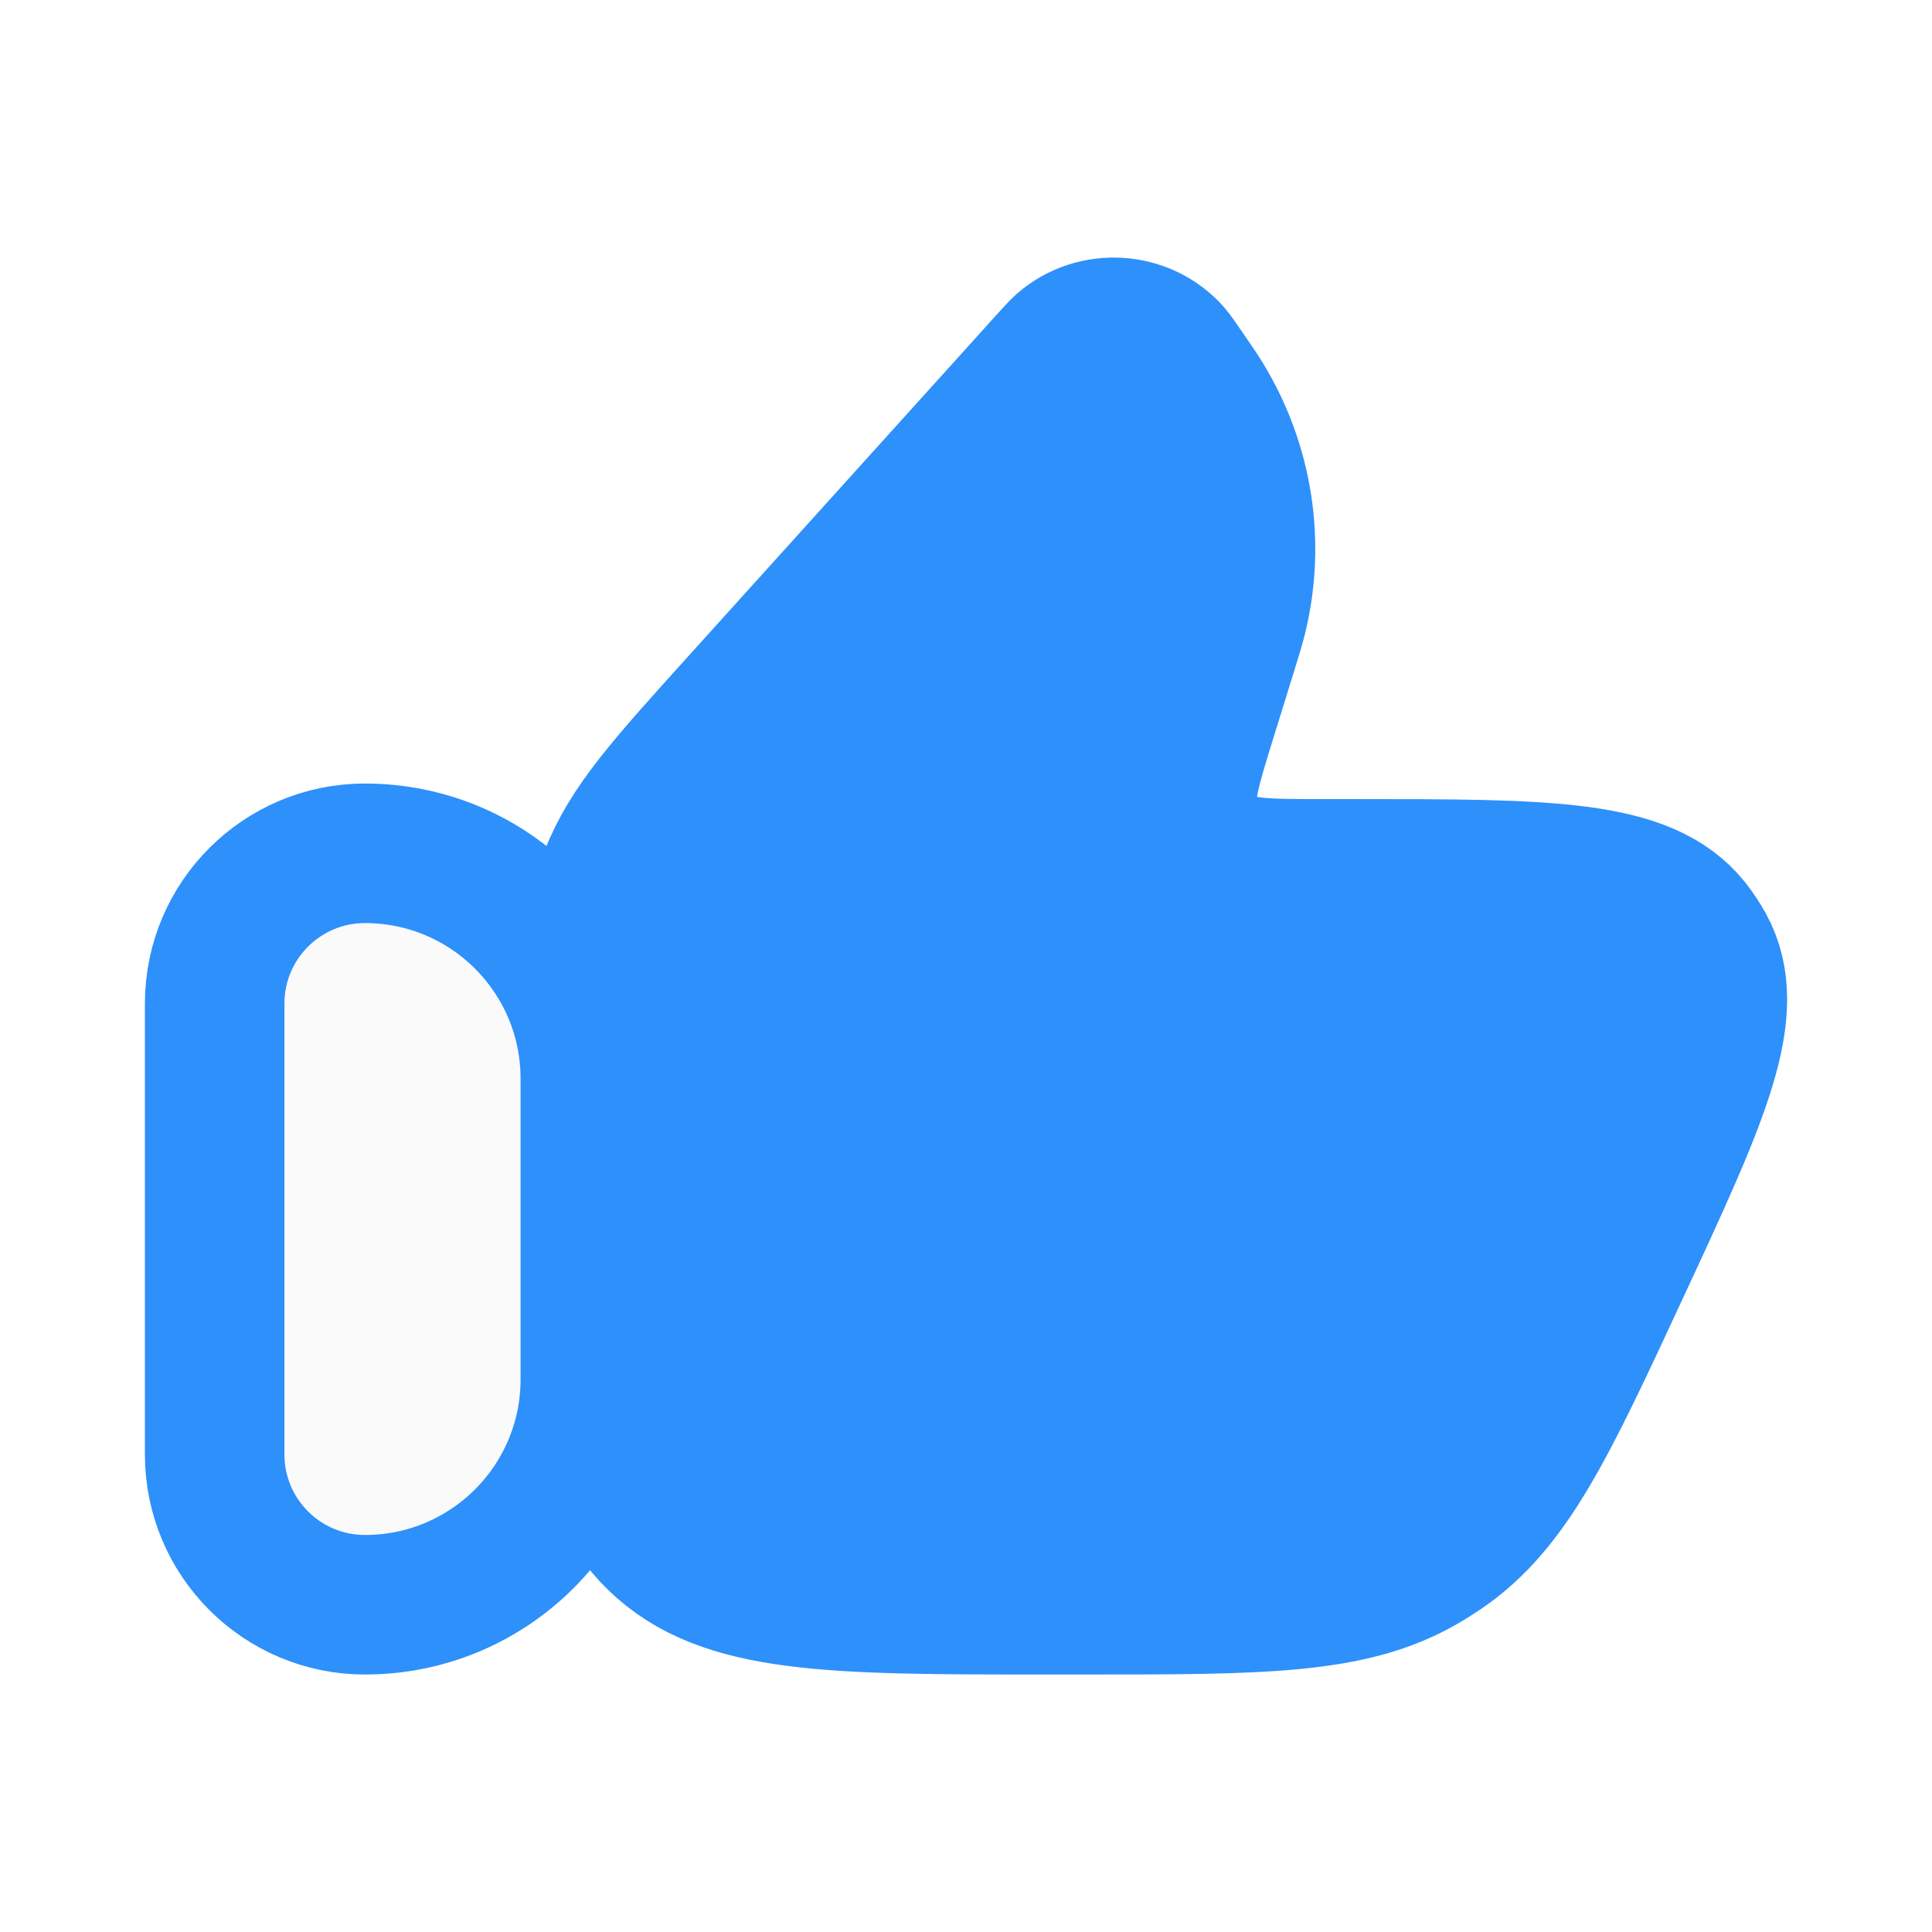
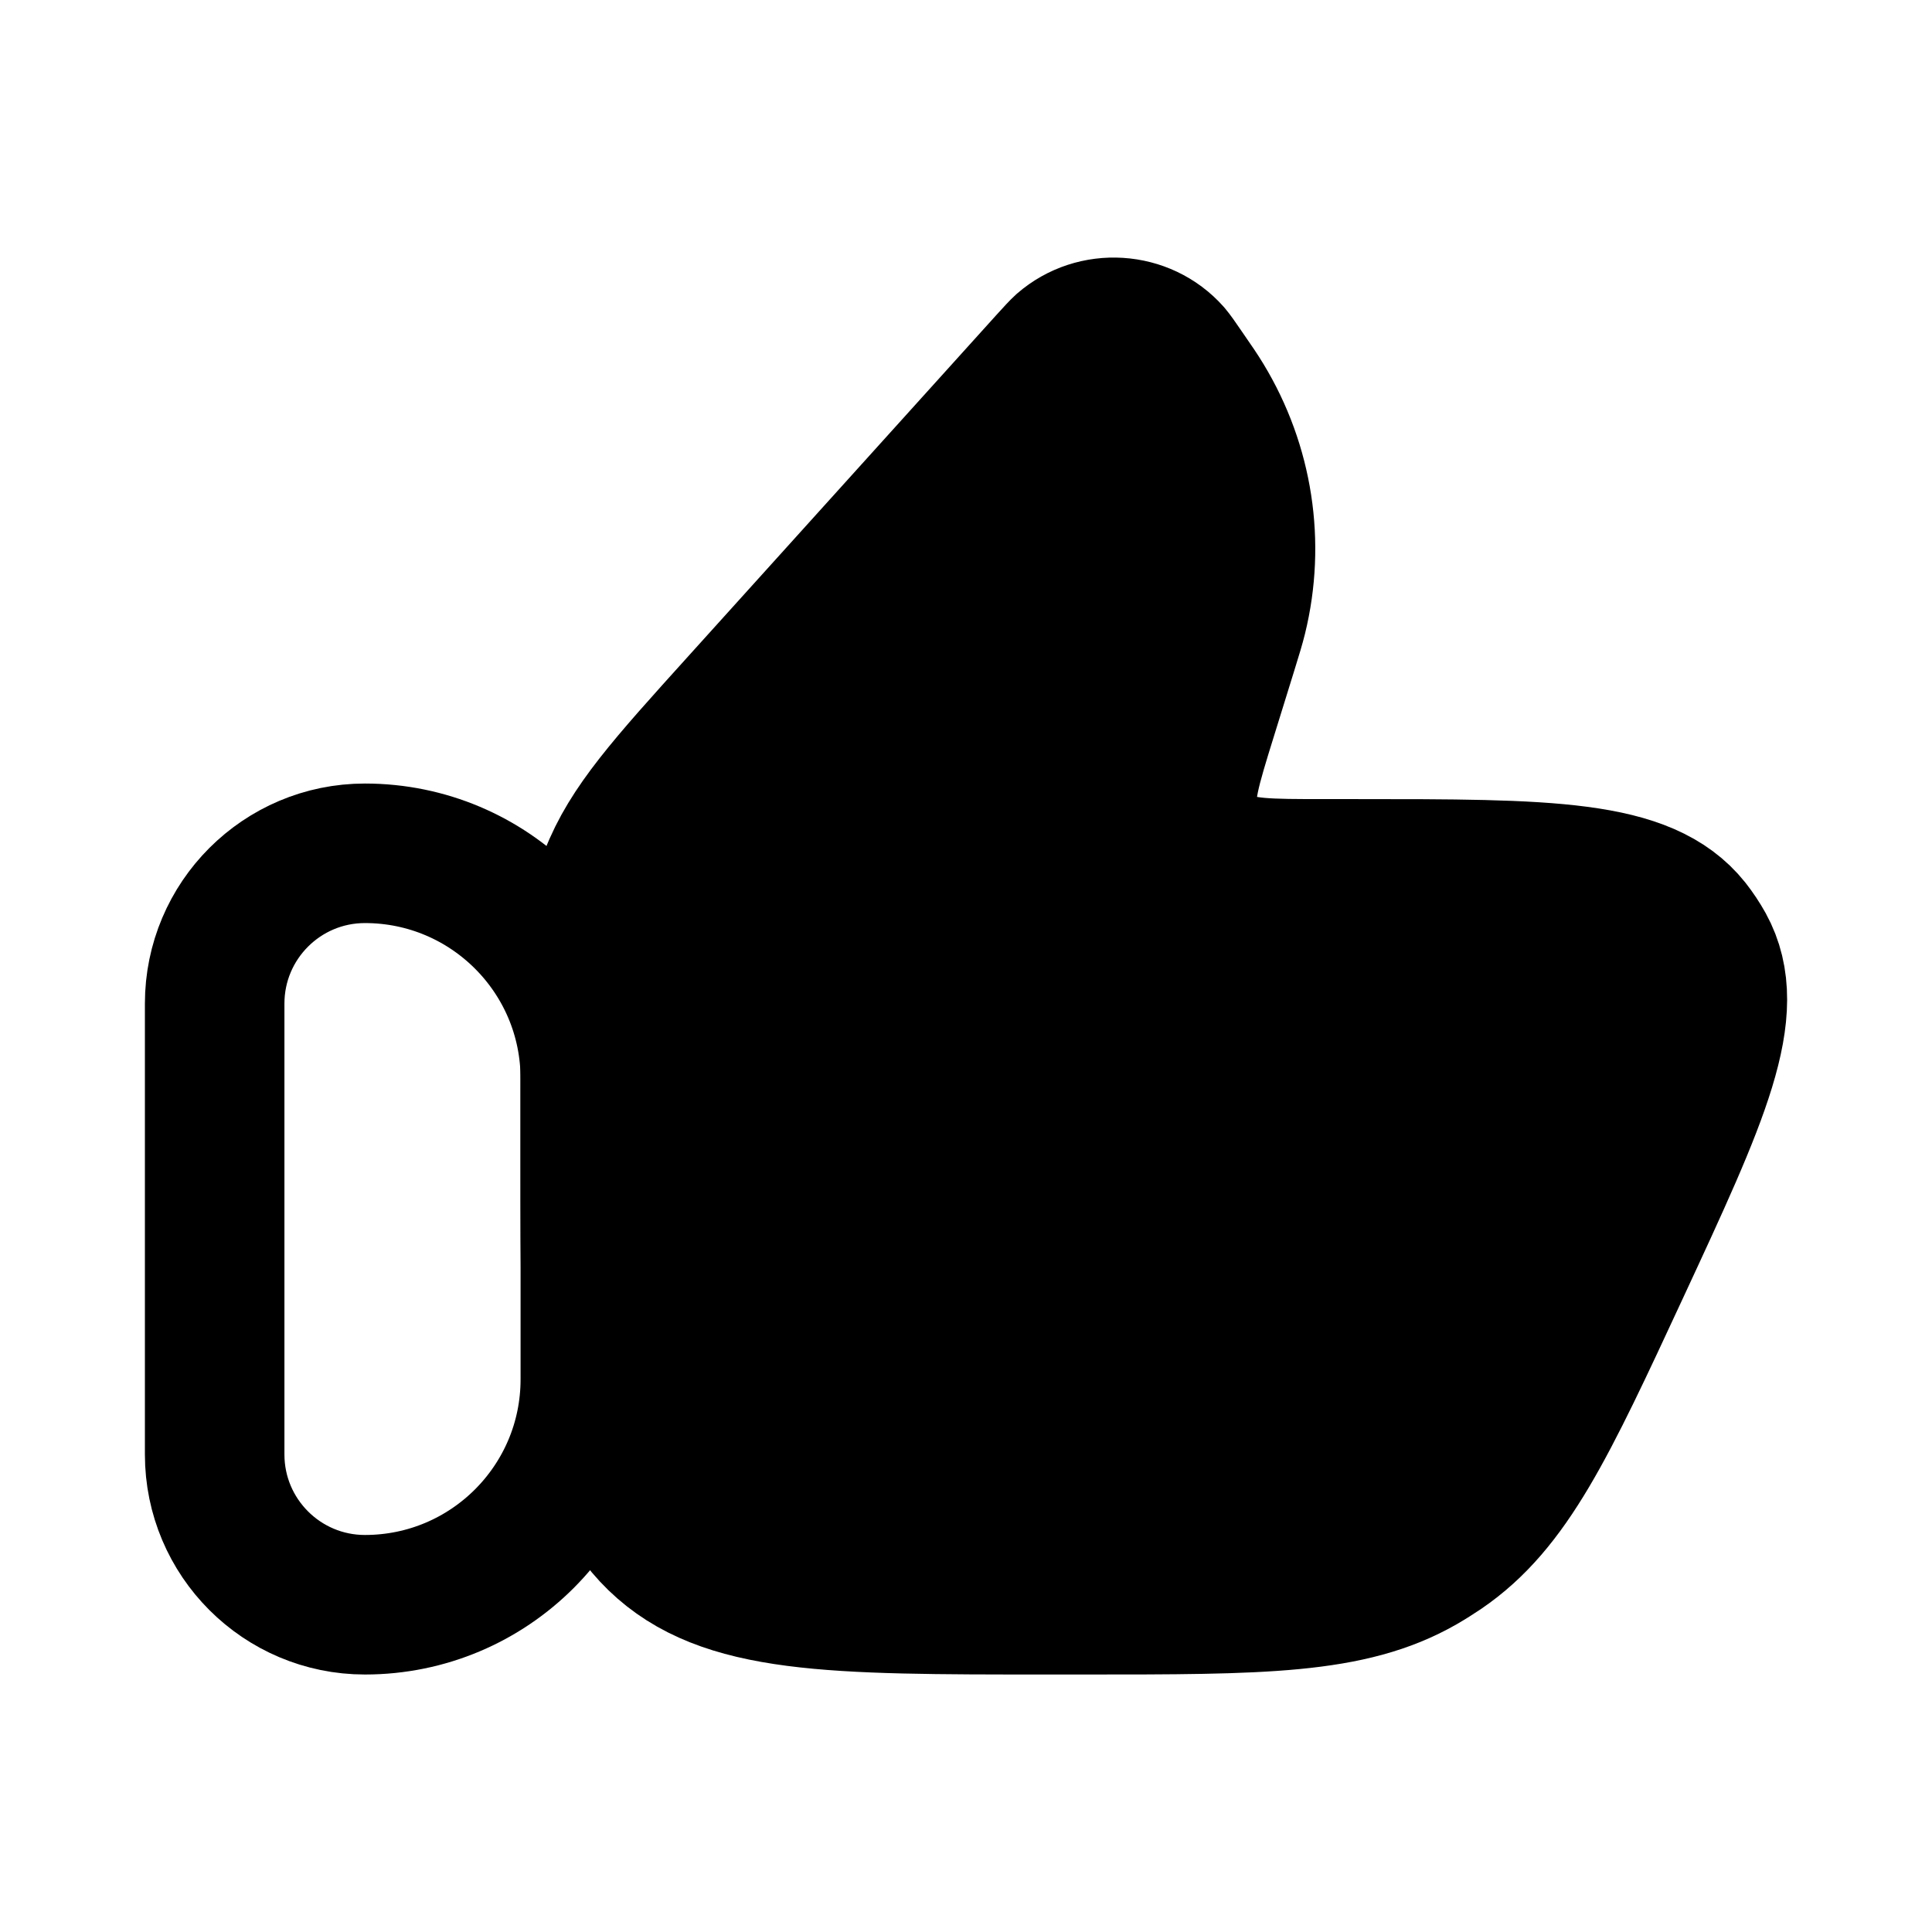
<svg xmlns="http://www.w3.org/2000/svg" viewBox="0 0 18 18" fill="none">
-   <path d="M11.435 6.064L11.248 6.667C11.095 7.16 11.019 7.407 11.078 7.602C11.125 7.759 11.23 7.895 11.372 7.984C11.548 8.095 11.813 8.095 12.345 8.095H12.628C14.427 8.095 15.327 8.095 15.752 8.627C15.8 8.688 15.843 8.753 15.881 8.821C16.208 9.415 15.836 10.215 15.093 11.815C14.411 13.284 14.07 14.018 13.436 14.451C13.375 14.492 13.312 14.532 13.248 14.569C12.581 14.951 11.755 14.951 10.103 14.951H9.745C7.743 14.951 6.743 14.951 6.121 14.349C5.499 13.746 5.499 12.777 5.499 10.837V10.156C5.499 9.137 5.499 8.627 5.68 8.161C5.861 7.694 6.207 7.311 6.9 6.544L9.764 3.372C9.836 3.293 9.872 3.253 9.903 3.225C10.199 2.968 10.655 2.997 10.914 3.289C10.941 3.321 10.972 3.365 11.032 3.453C11.127 3.59 11.174 3.659 11.215 3.727C11.585 4.337 11.696 5.062 11.527 5.75C11.508 5.827 11.484 5.906 11.435 6.064Z" fill="#2E90FA" stroke="#2E90FA" stroke-width="1.3" stroke-linecap="round" stroke-linejoin="round" />
-   <path d="M2 9.35C2 8.577 2.627 7.95 3.4 7.95C4.56 7.95 5.5 8.89 5.5 10.05V12.851C5.5 14.011 4.56 14.951 3.4 14.951C2.627 14.951 2 14.324 2 13.551V9.35Z" fill="#FAFAFA" stroke="#2E90FA" stroke-width="1.3" stroke-linecap="round" stroke-linejoin="round" />
+   <path d="M11.435 6.064L11.248 6.667C11.095 7.16 11.019 7.407 11.078 7.602C11.125 7.759 11.23 7.895 11.372 7.984C11.548 8.095 11.813 8.095 12.345 8.095H12.628C14.427 8.095 15.327 8.095 15.752 8.627C15.8 8.688 15.843 8.753 15.881 8.821C16.208 9.415 15.836 10.215 15.093 11.815C14.411 13.284 14.07 14.018 13.436 14.451C13.375 14.492 13.312 14.532 13.248 14.569C12.581 14.951 11.755 14.951 10.103 14.951H9.745C7.743 14.951 6.743 14.951 6.121 14.349C5.499 13.746 5.499 12.777 5.499 10.837V10.156C5.499 9.137 5.499 8.627 5.68 8.161C5.861 7.694 6.207 7.311 6.9 6.544L9.764 3.372C9.836 3.293 9.872 3.253 9.903 3.225C10.199 2.968 10.655 2.997 10.914 3.289C10.941 3.321 10.972 3.365 11.032 3.453C11.127 3.59 11.174 3.659 11.215 3.727C11.585 4.337 11.696 5.062 11.527 5.75C11.508 5.827 11.484 5.906 11.435 6.064Z" fill="currentColor" stroke="currentColor" stroke-width="1.3" stroke-linecap="round" stroke-linejoin="round" />
+   <path d="M2 9.35C2 8.577 2.627 7.95 3.4 7.95C4.56 7.95 5.5 8.89 5.5 10.05V12.851C5.5 14.011 4.56 14.951 3.4 14.951C2.627 14.951 2 14.324 2 13.551V9.35Z" fill="none" stroke="currentColor" stroke-width="1.3" stroke-linecap="round" stroke-linejoin="round" />
</svg>
